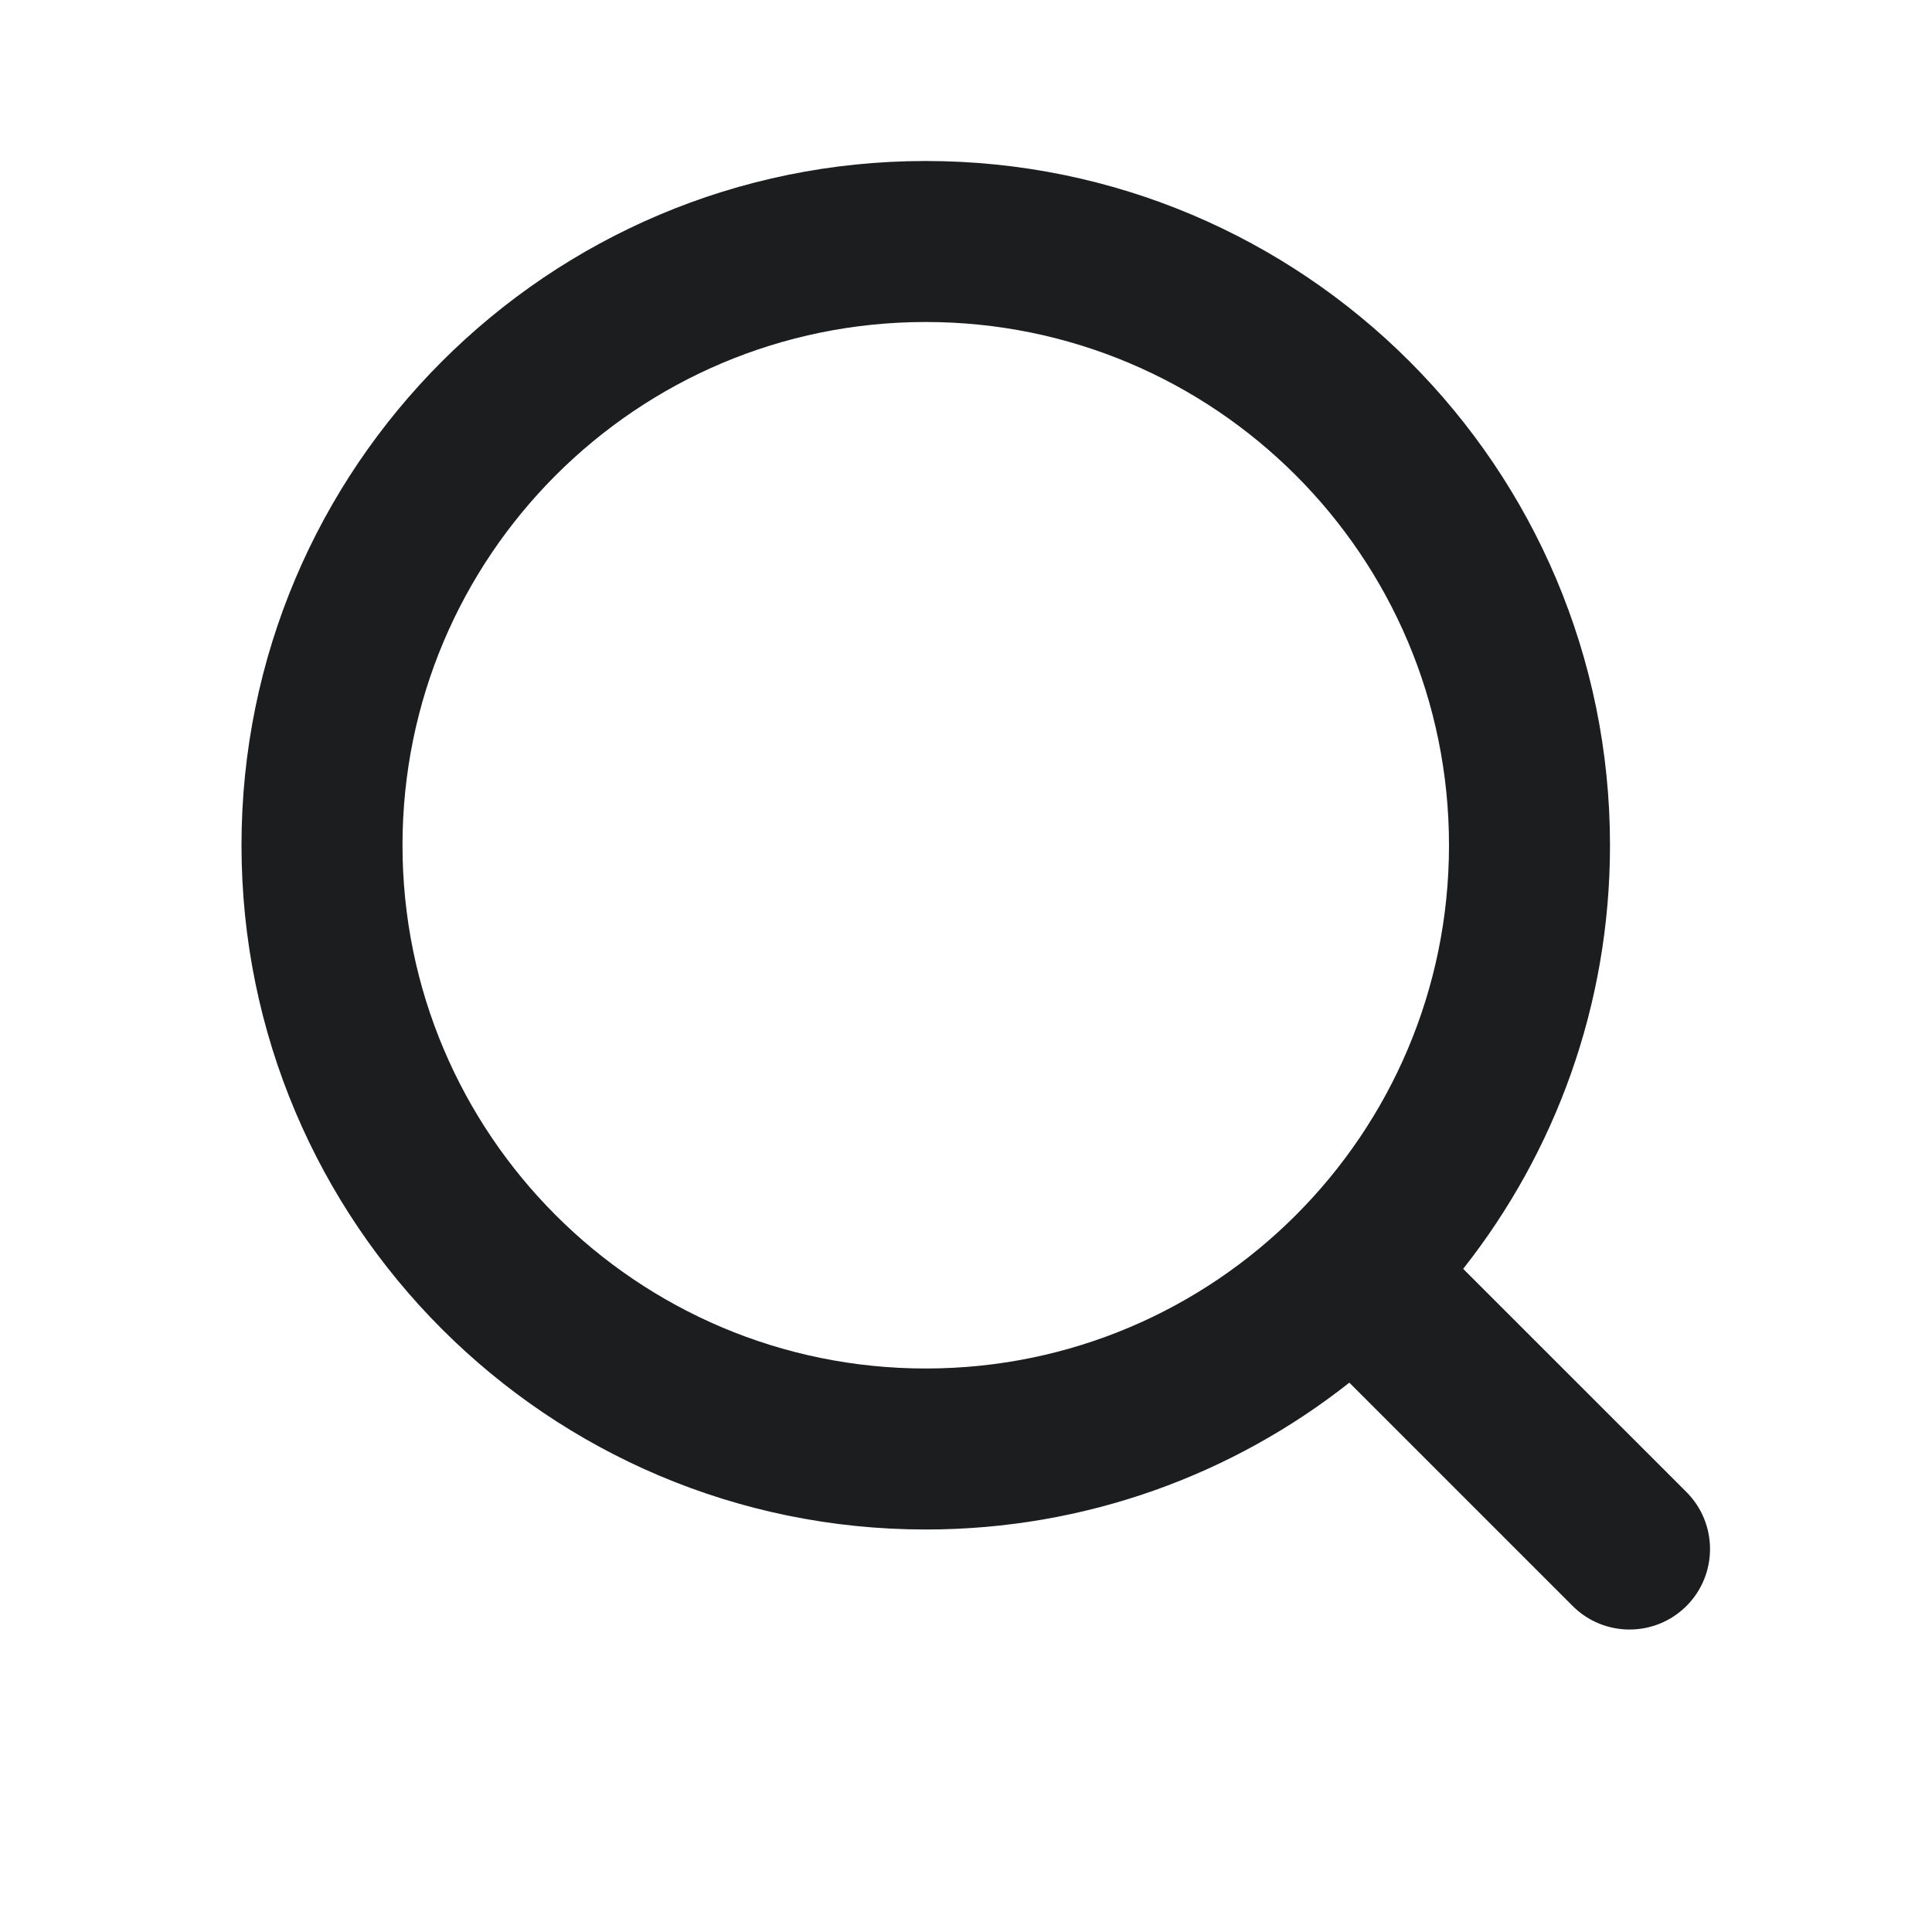
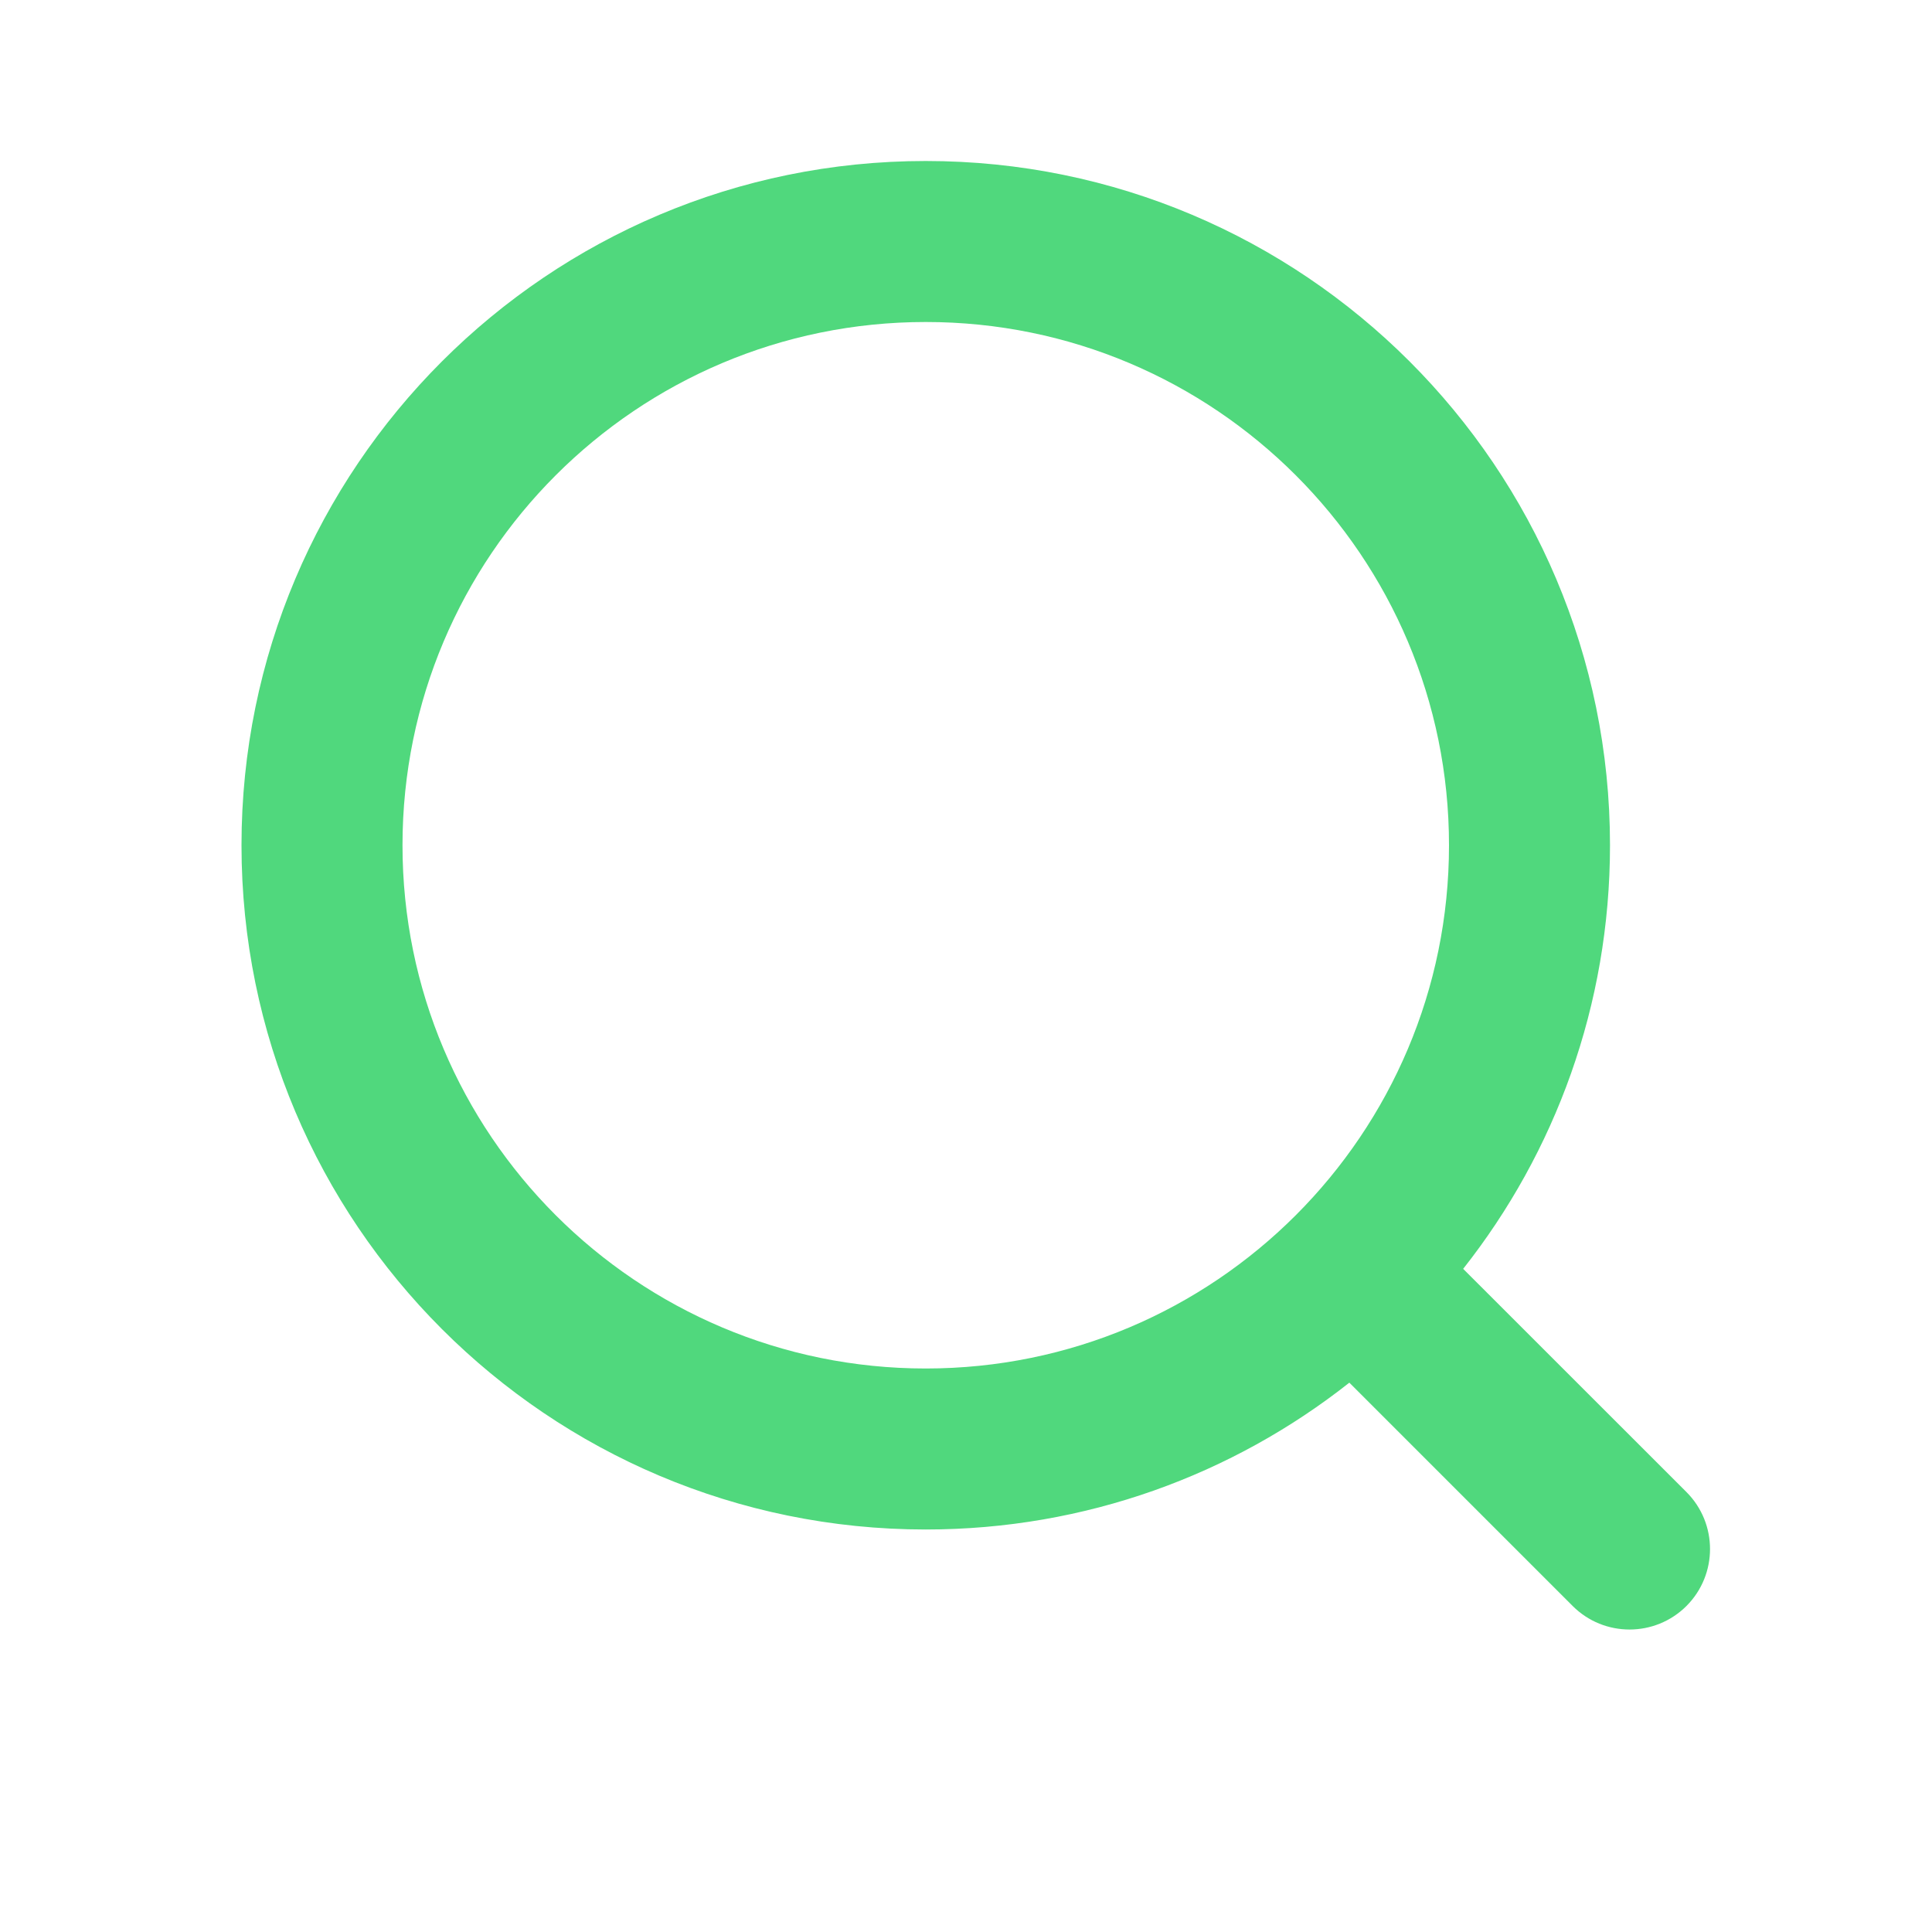
<svg xmlns="http://www.w3.org/2000/svg" width="24" height="24" viewBox="0 0 24 24" fill="none">
-   <path fill-rule="evenodd" clip-rule="evenodd" d="M18 10.5C18 14.09 15.09 17 11.5 17C7.91 17 5 14.09 5 10.5C5 6.91 7.91 4 11.5 4C15.09 4 18 6.91 18 10.5ZM16.762 17.176C15.315 18.318 13.487 19 11.5 19C6.806 19 3 15.194 3 10.5C3 5.806 6.806 2 11.5 2C16.194 2 20 5.806 20 10.5C20 12.487 19.318 14.315 18.176 15.762L20.95 18.535C21.34 18.926 21.34 19.559 20.95 19.95C20.559 20.34 19.926 20.34 19.536 19.95L16.762 17.176Z" fill="#1B1D1F" />
+   <path fill-rule="evenodd" clip-rule="evenodd" d="M18 10.5C18 14.09 15.09 17 11.5 17C7.91 17 5 14.09 5 10.5C5 6.91 7.91 4 11.5 4C15.09 4 18 6.91 18 10.5ZM16.762 17.176C15.315 18.318 13.487 19 11.5 19C6.806 19 3 15.194 3 10.5C3 5.806 6.806 2 11.5 2C16.194 2 20 5.806 20 10.5C20 12.487 19.318 14.315 18.176 15.762L20.95 18.535C21.34 18.926 21.34 19.559 20.95 19.95C20.559 20.34 19.926 20.34 19.536 19.95L16.762 17.176Z" fill="#50D87D" />
</svg>
